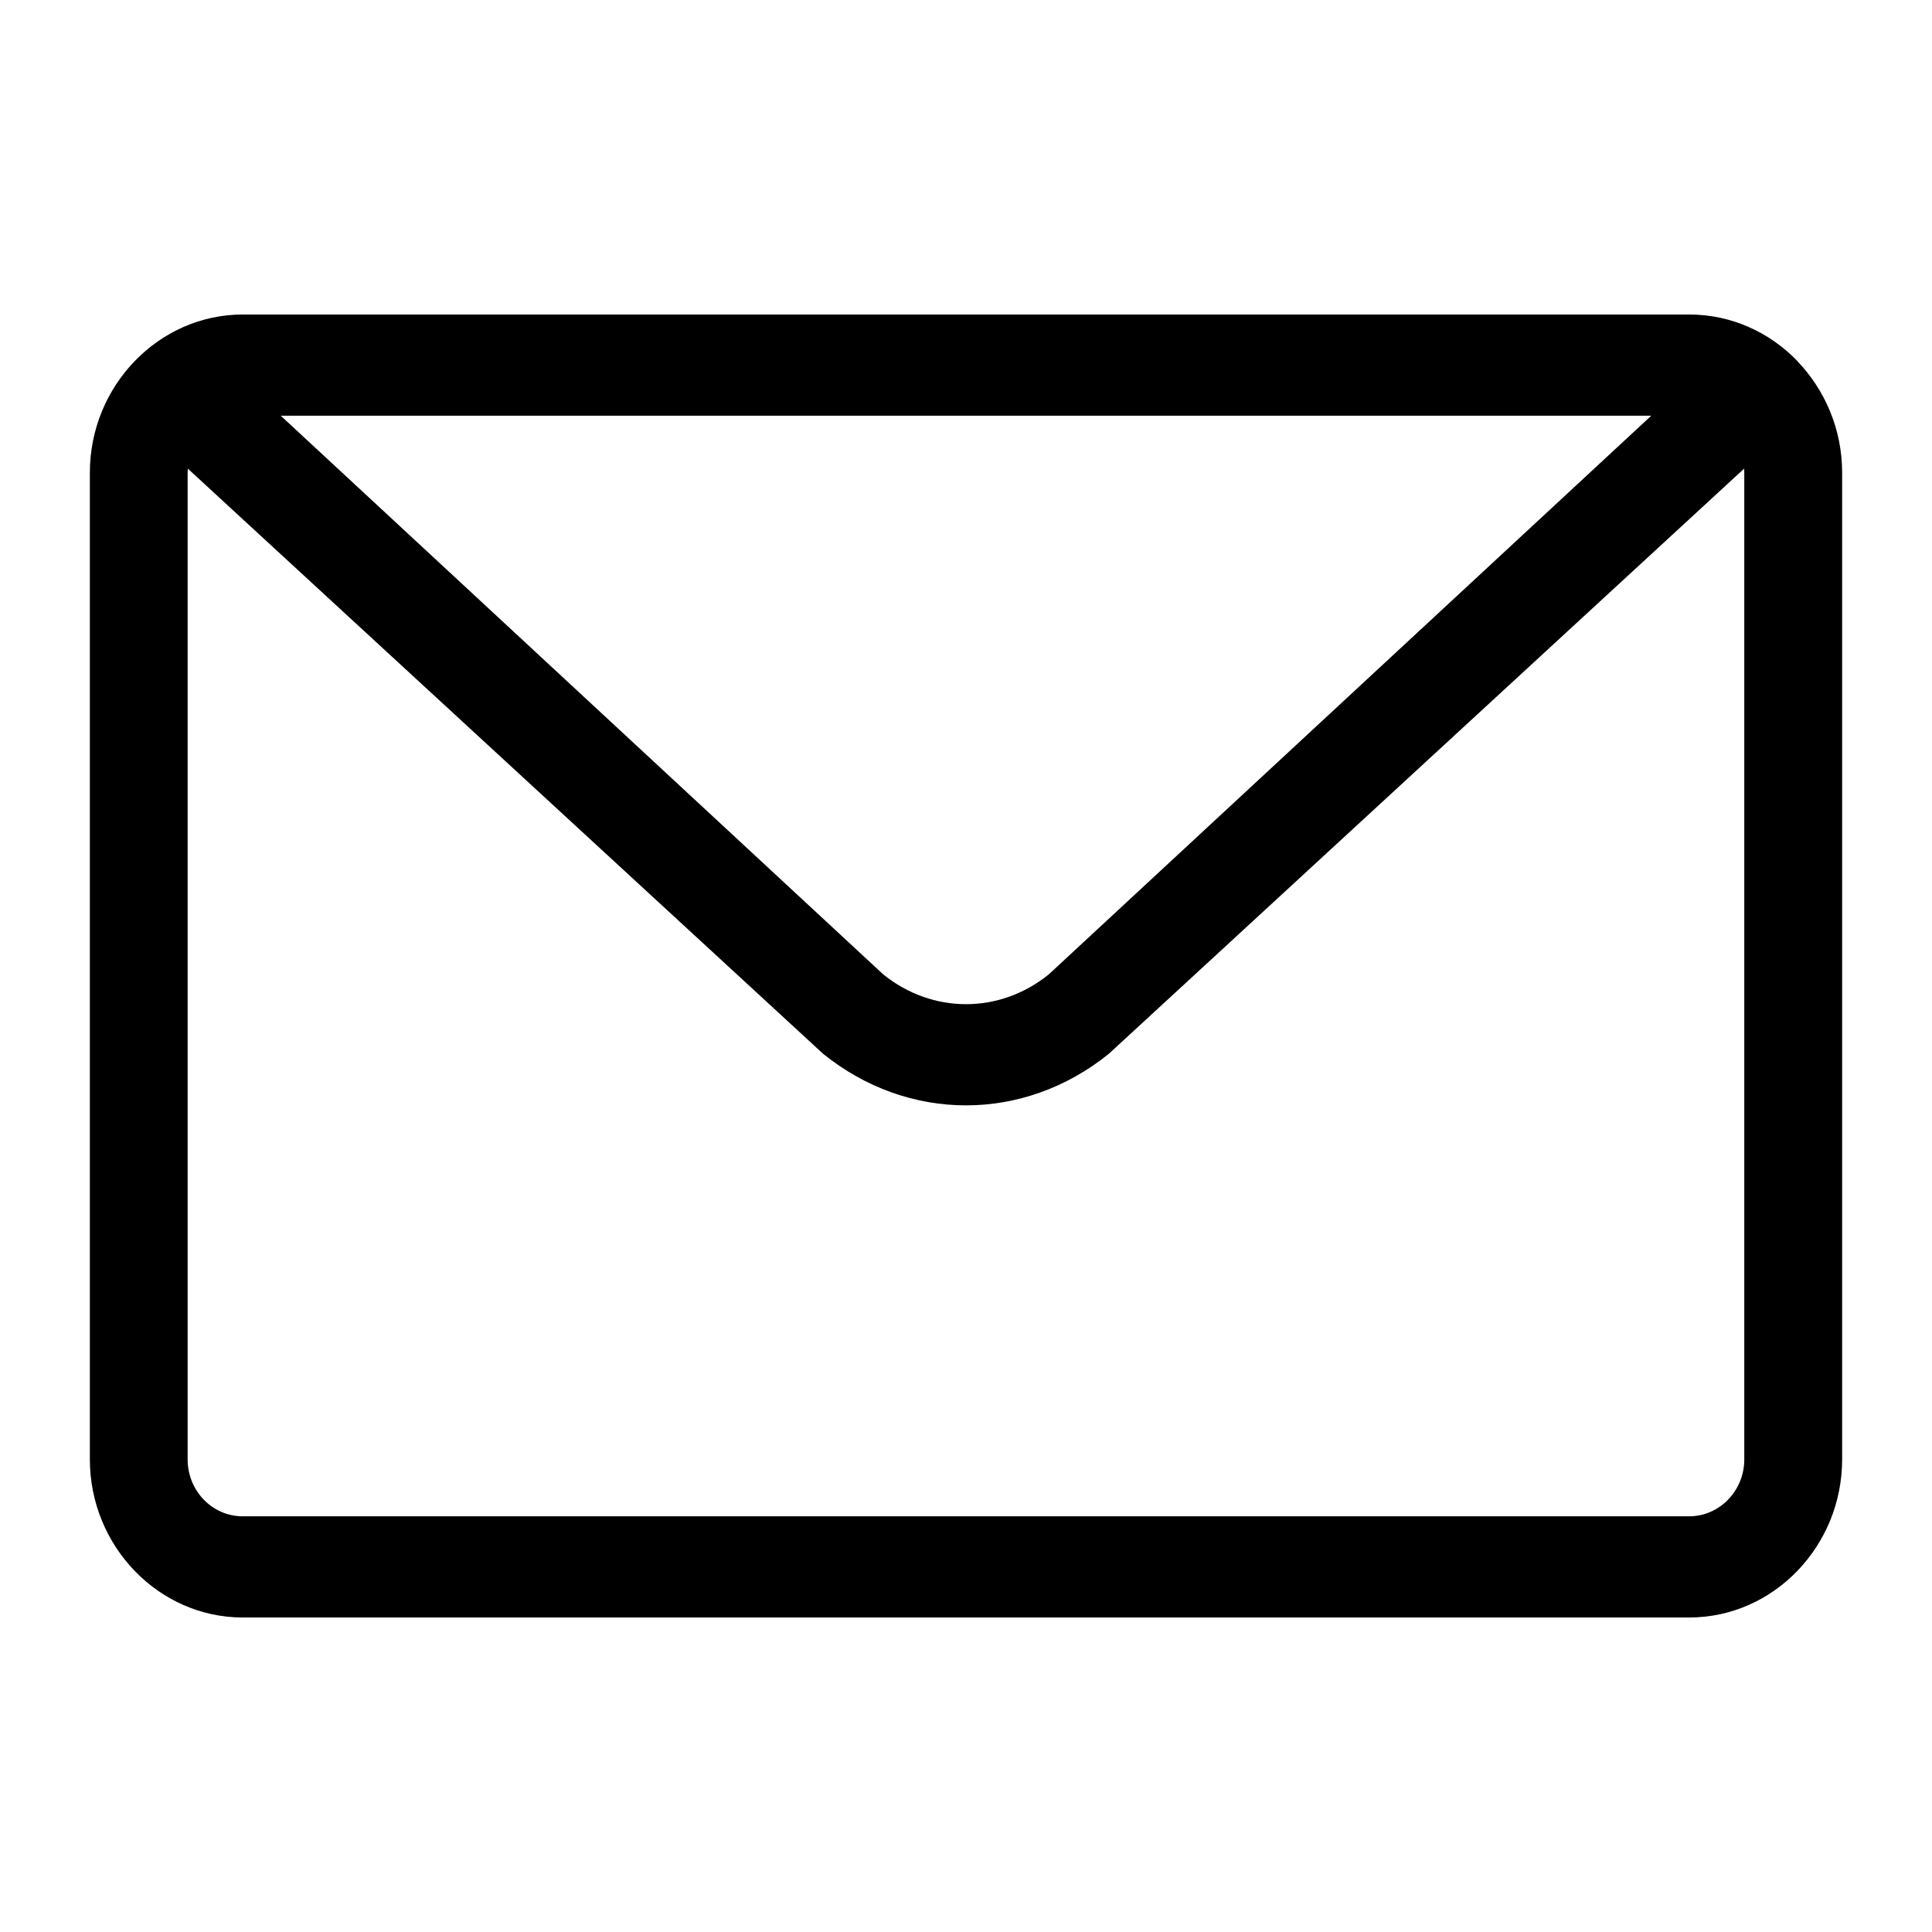
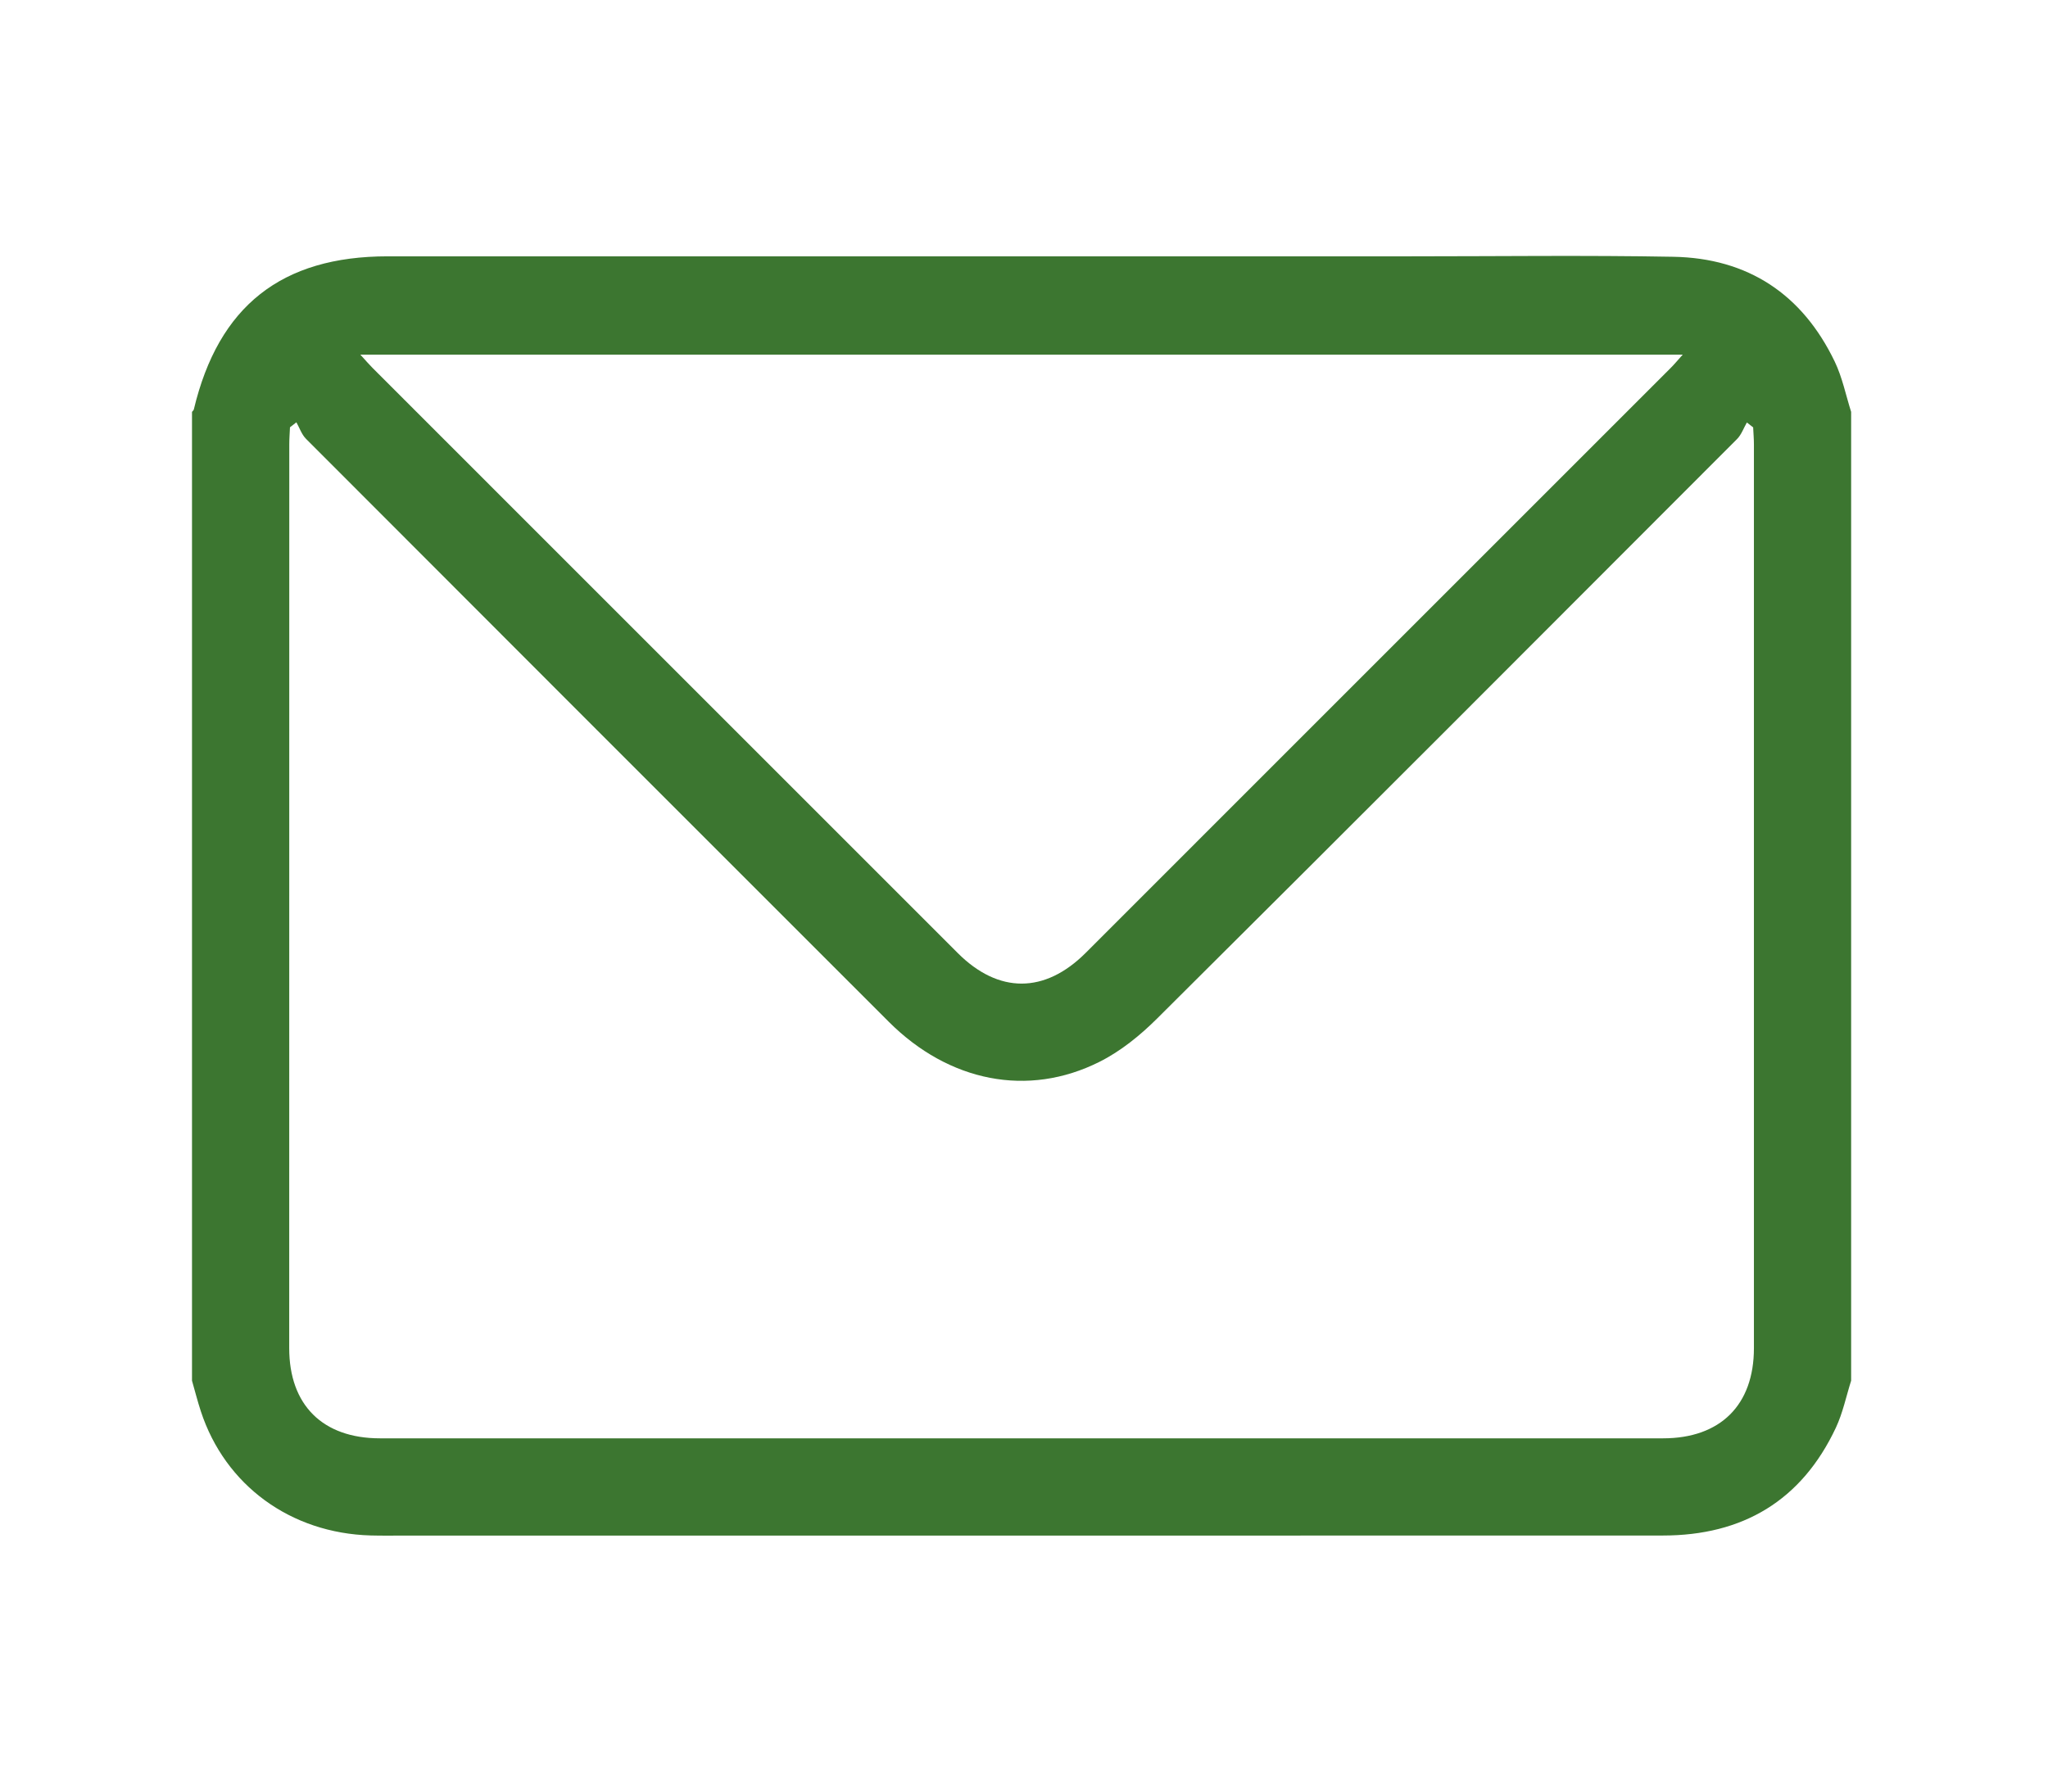
- <svg xmlns="http://www.w3.org/2000/svg" width="43px" height="43px" viewBox="0 0 43 43" version="1.1">
+ <svg xmlns="http://www.w3.org/2000/svg" width="32px" height="28px" viewBox="0 0 32 28" version="1.1">
  <g id="Artboard" stroke="none" stroke-width="1" fill="none" fill-rule="evenodd">
-     <g id="Group-3-Copy" transform="translate(21.5, 21.5) scale(-1, 1) translate(-21.5, -21.5)translate(2, 7)" fill="#000000">
-       <path d="M17.657,14.686 C18.752,15.571 20.248,15.571 21.343,14.686 L34.752,2.252 C34.752,2.252 4.248,2.252 4.248,2.252 L17.657,14.686 Z M22.679,16.455 C20.783,17.984 18.217,17.984 16.322,16.455 L2.181,3.43 C2.179,3.459 2.178,3.489 2.178,3.519 L2.178,25.481 C2.178,26.187 2.737,26.748 3.403,26.748 L35.599,26.748 C36.275,26.748 36.824,26.181 36.824,25.481 L36.824,3.519 C36.823,3.489 36.823,3.46 36.82,3.43 L22.679,16.455 Z M35.598,0 C37.467,0 39,1.587 39,3.519 L39,25.481 C39,27.414 37.467,29 35.598,29 L3.402,29 C1.529,29 0,27.413 0,25.481 L0,3.519 C0,2.554 0.384,1.674 1,1.035 L0.998,1.033 C1.615,0.396 2.465,0 3.402,0 L35.598,0 Z" id="Fill-1" />
-     </g>
+     <path d="M5.63,5.542 C5.713,5.633 5.765,5.694 5.822,5.751 C8.87,8.8 11.918,11.848 14.966,14.896 C15.603,15.532 16.324,15.531 16.963,14.893 C20.011,11.845 23.059,8.797 26.107,5.748 C26.163,5.692 26.214,5.63 26.293,5.542 L5.63,5.542 Z M4.631,6.6 C4.598,6.626 4.564,6.652 4.531,6.678 C4.527,6.767 4.52,6.856 4.52,6.945 C4.519,12.548 4.519,15.467 4.519,21.069 C4.519,21.959 5.042,22.479 5.938,22.479 C12.621,22.48 19.303,22.48 25.985,22.479 C26.881,22.479 27.405,21.958 27.405,21.07 C27.405,15.467 27.405,12.548 27.405,6.945 C27.405,6.857 27.397,6.768 27.393,6.679 C27.36,6.654 27.327,6.628 27.295,6.603 C27.244,6.69 27.21,6.793 27.141,6.862 C24.125,9.883 21.109,12.905 18.082,15.916 C17.817,16.18 17.511,16.429 17.179,16.595 C16.062,17.156 14.827,16.907 13.89,15.972 C10.853,12.936 7.816,9.899 4.782,6.859 C4.714,6.791 4.68,6.687 4.631,6.6 L4.631,6.6 Z M3,21.578 L3,6.437 C3.01,6.424 3.026,6.412 3.029,6.397 C3.414,4.784 4.398,4.006 6.058,4.006 C11.387,4.006 16.717,4.006 22.047,4.006 C23.413,4.006 24.779,3.988 26.145,4.013 C27.313,4.034 28.162,4.599 28.668,5.652 C28.786,5.898 28.841,6.175 28.924,6.437 L28.924,21.578 C28.846,21.824 28.794,22.082 28.685,22.314 C28.149,23.454 27.229,23.998 25.981,23.998 C19.428,24 12.876,23.999 6.324,23.999 C6.147,23.999 5.969,24.002 5.792,23.997 C4.54,23.962 3.517,23.213 3.138,22.056 C3.086,21.898 3.046,21.737 3,21.578 L3,21.578 Z" id="Fill-3" fill="#3C7630" />
  </g>
</svg>
